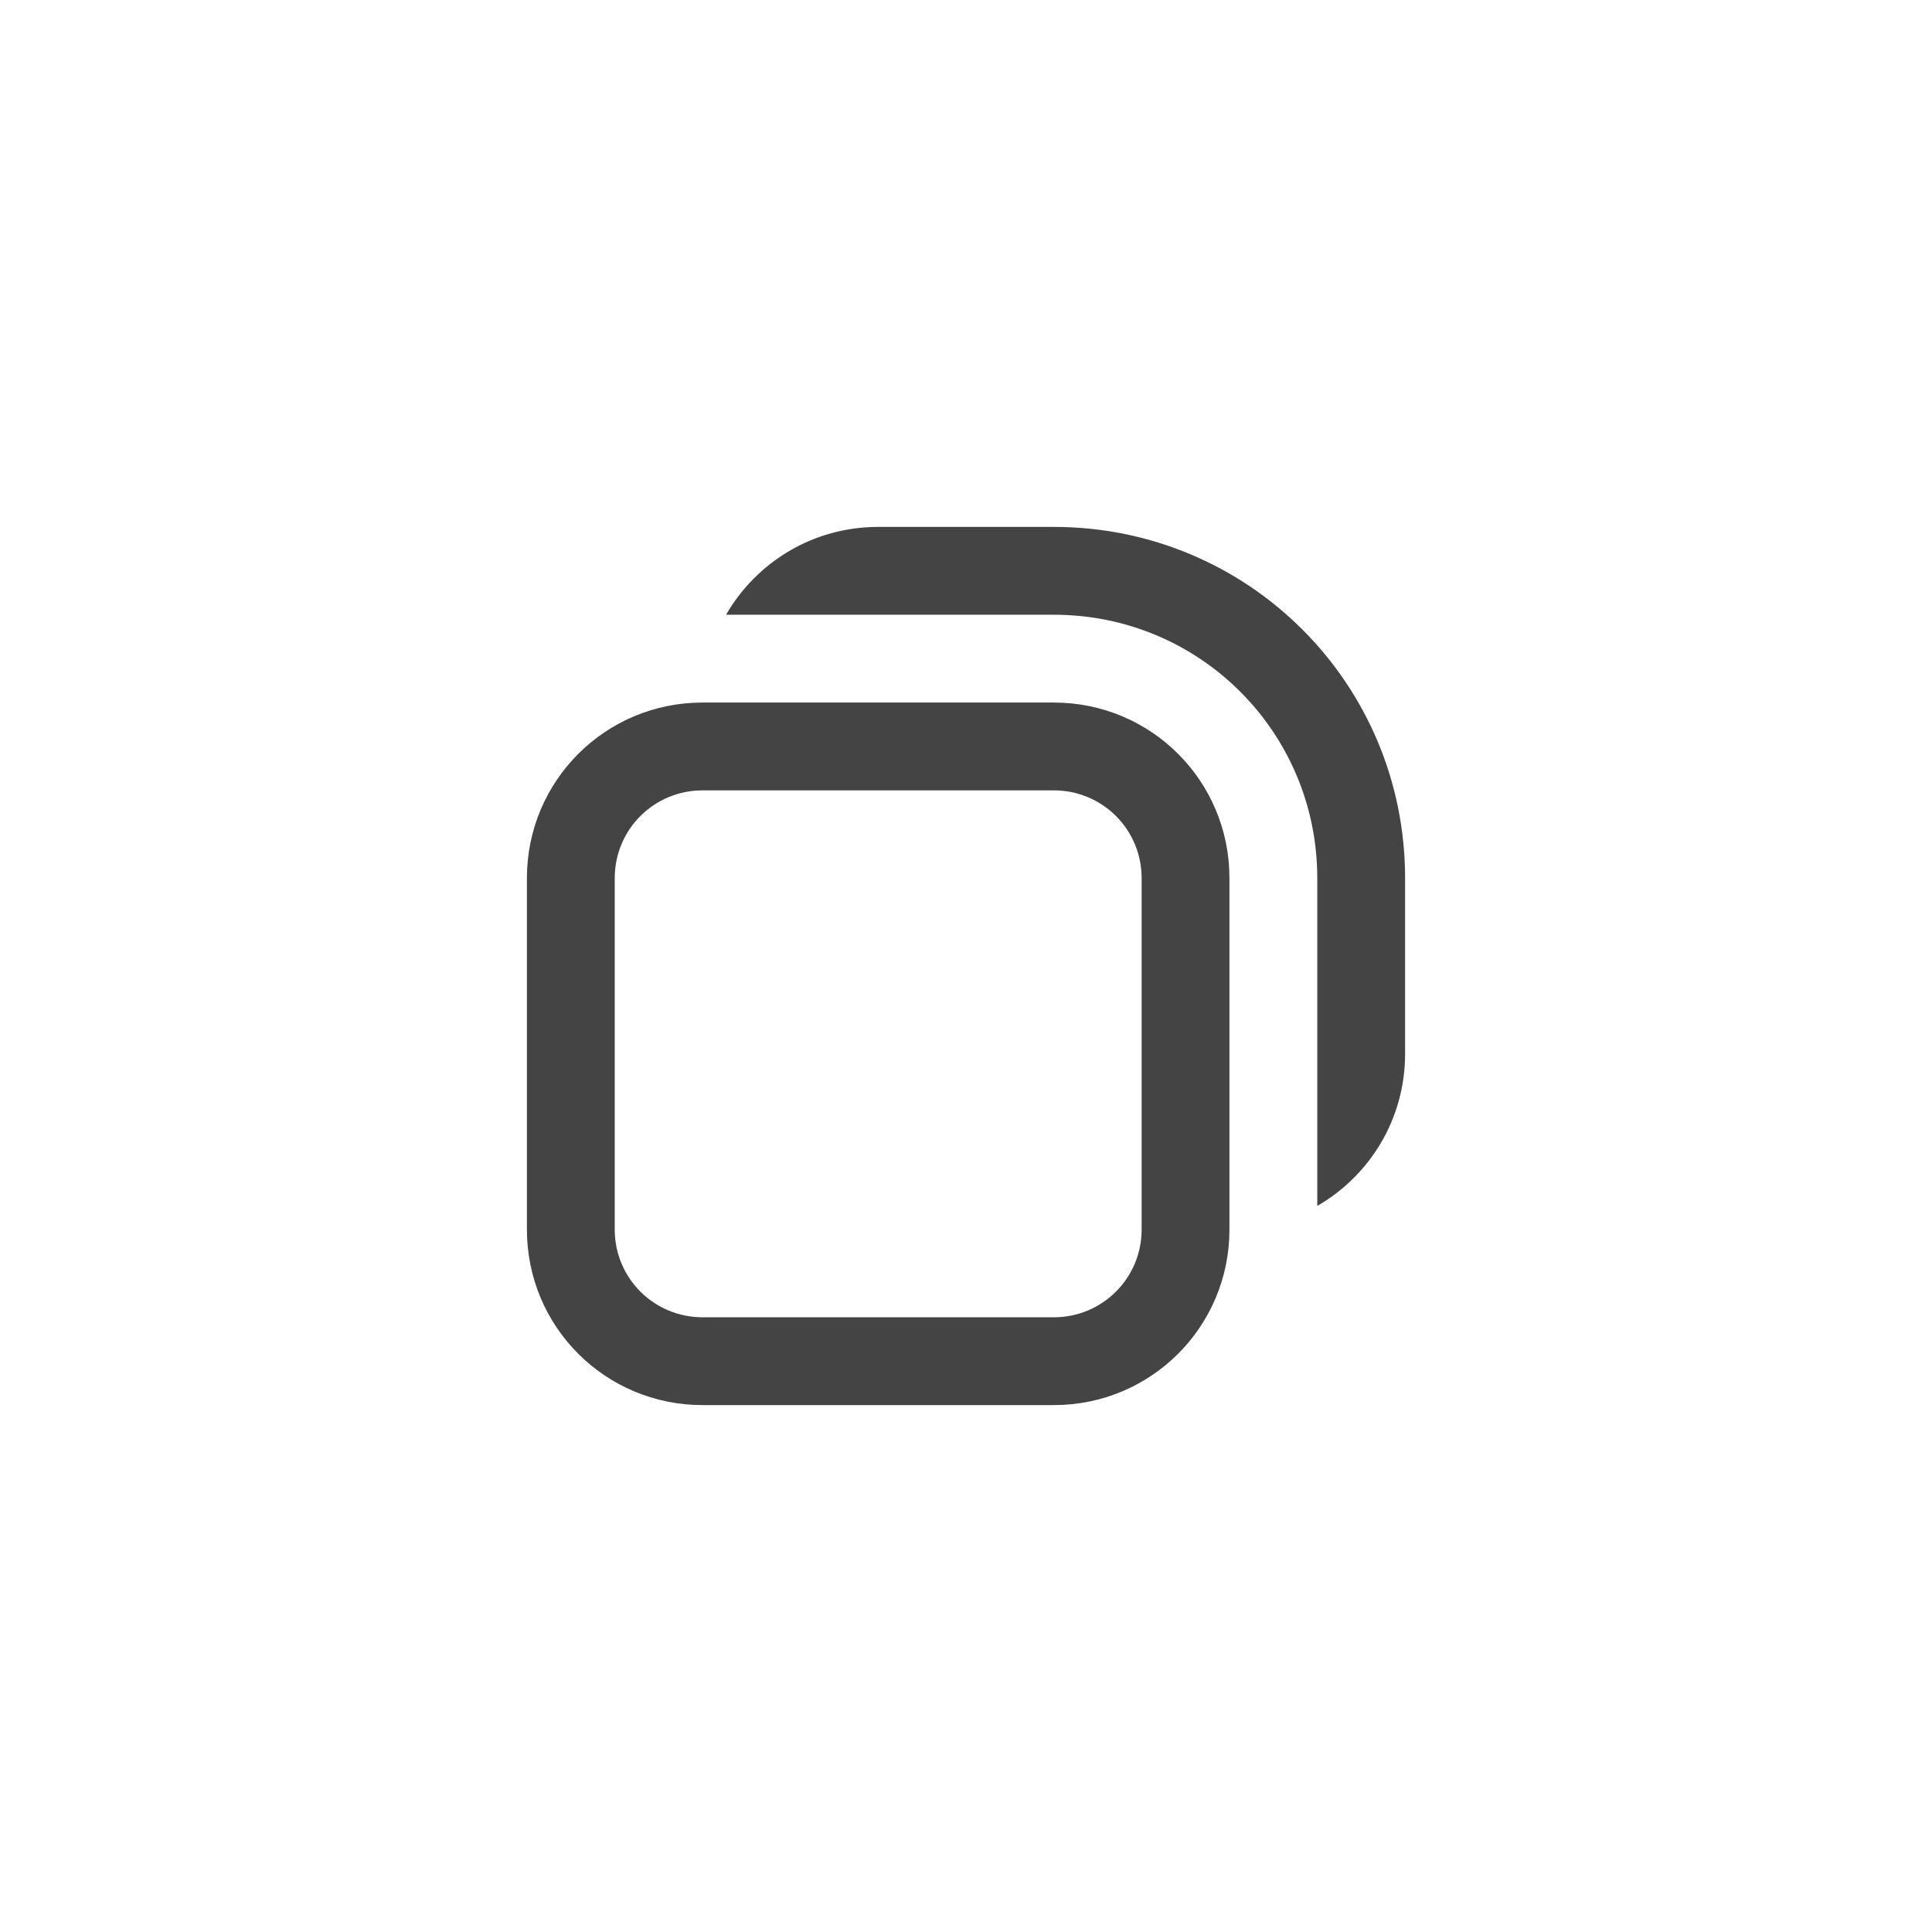
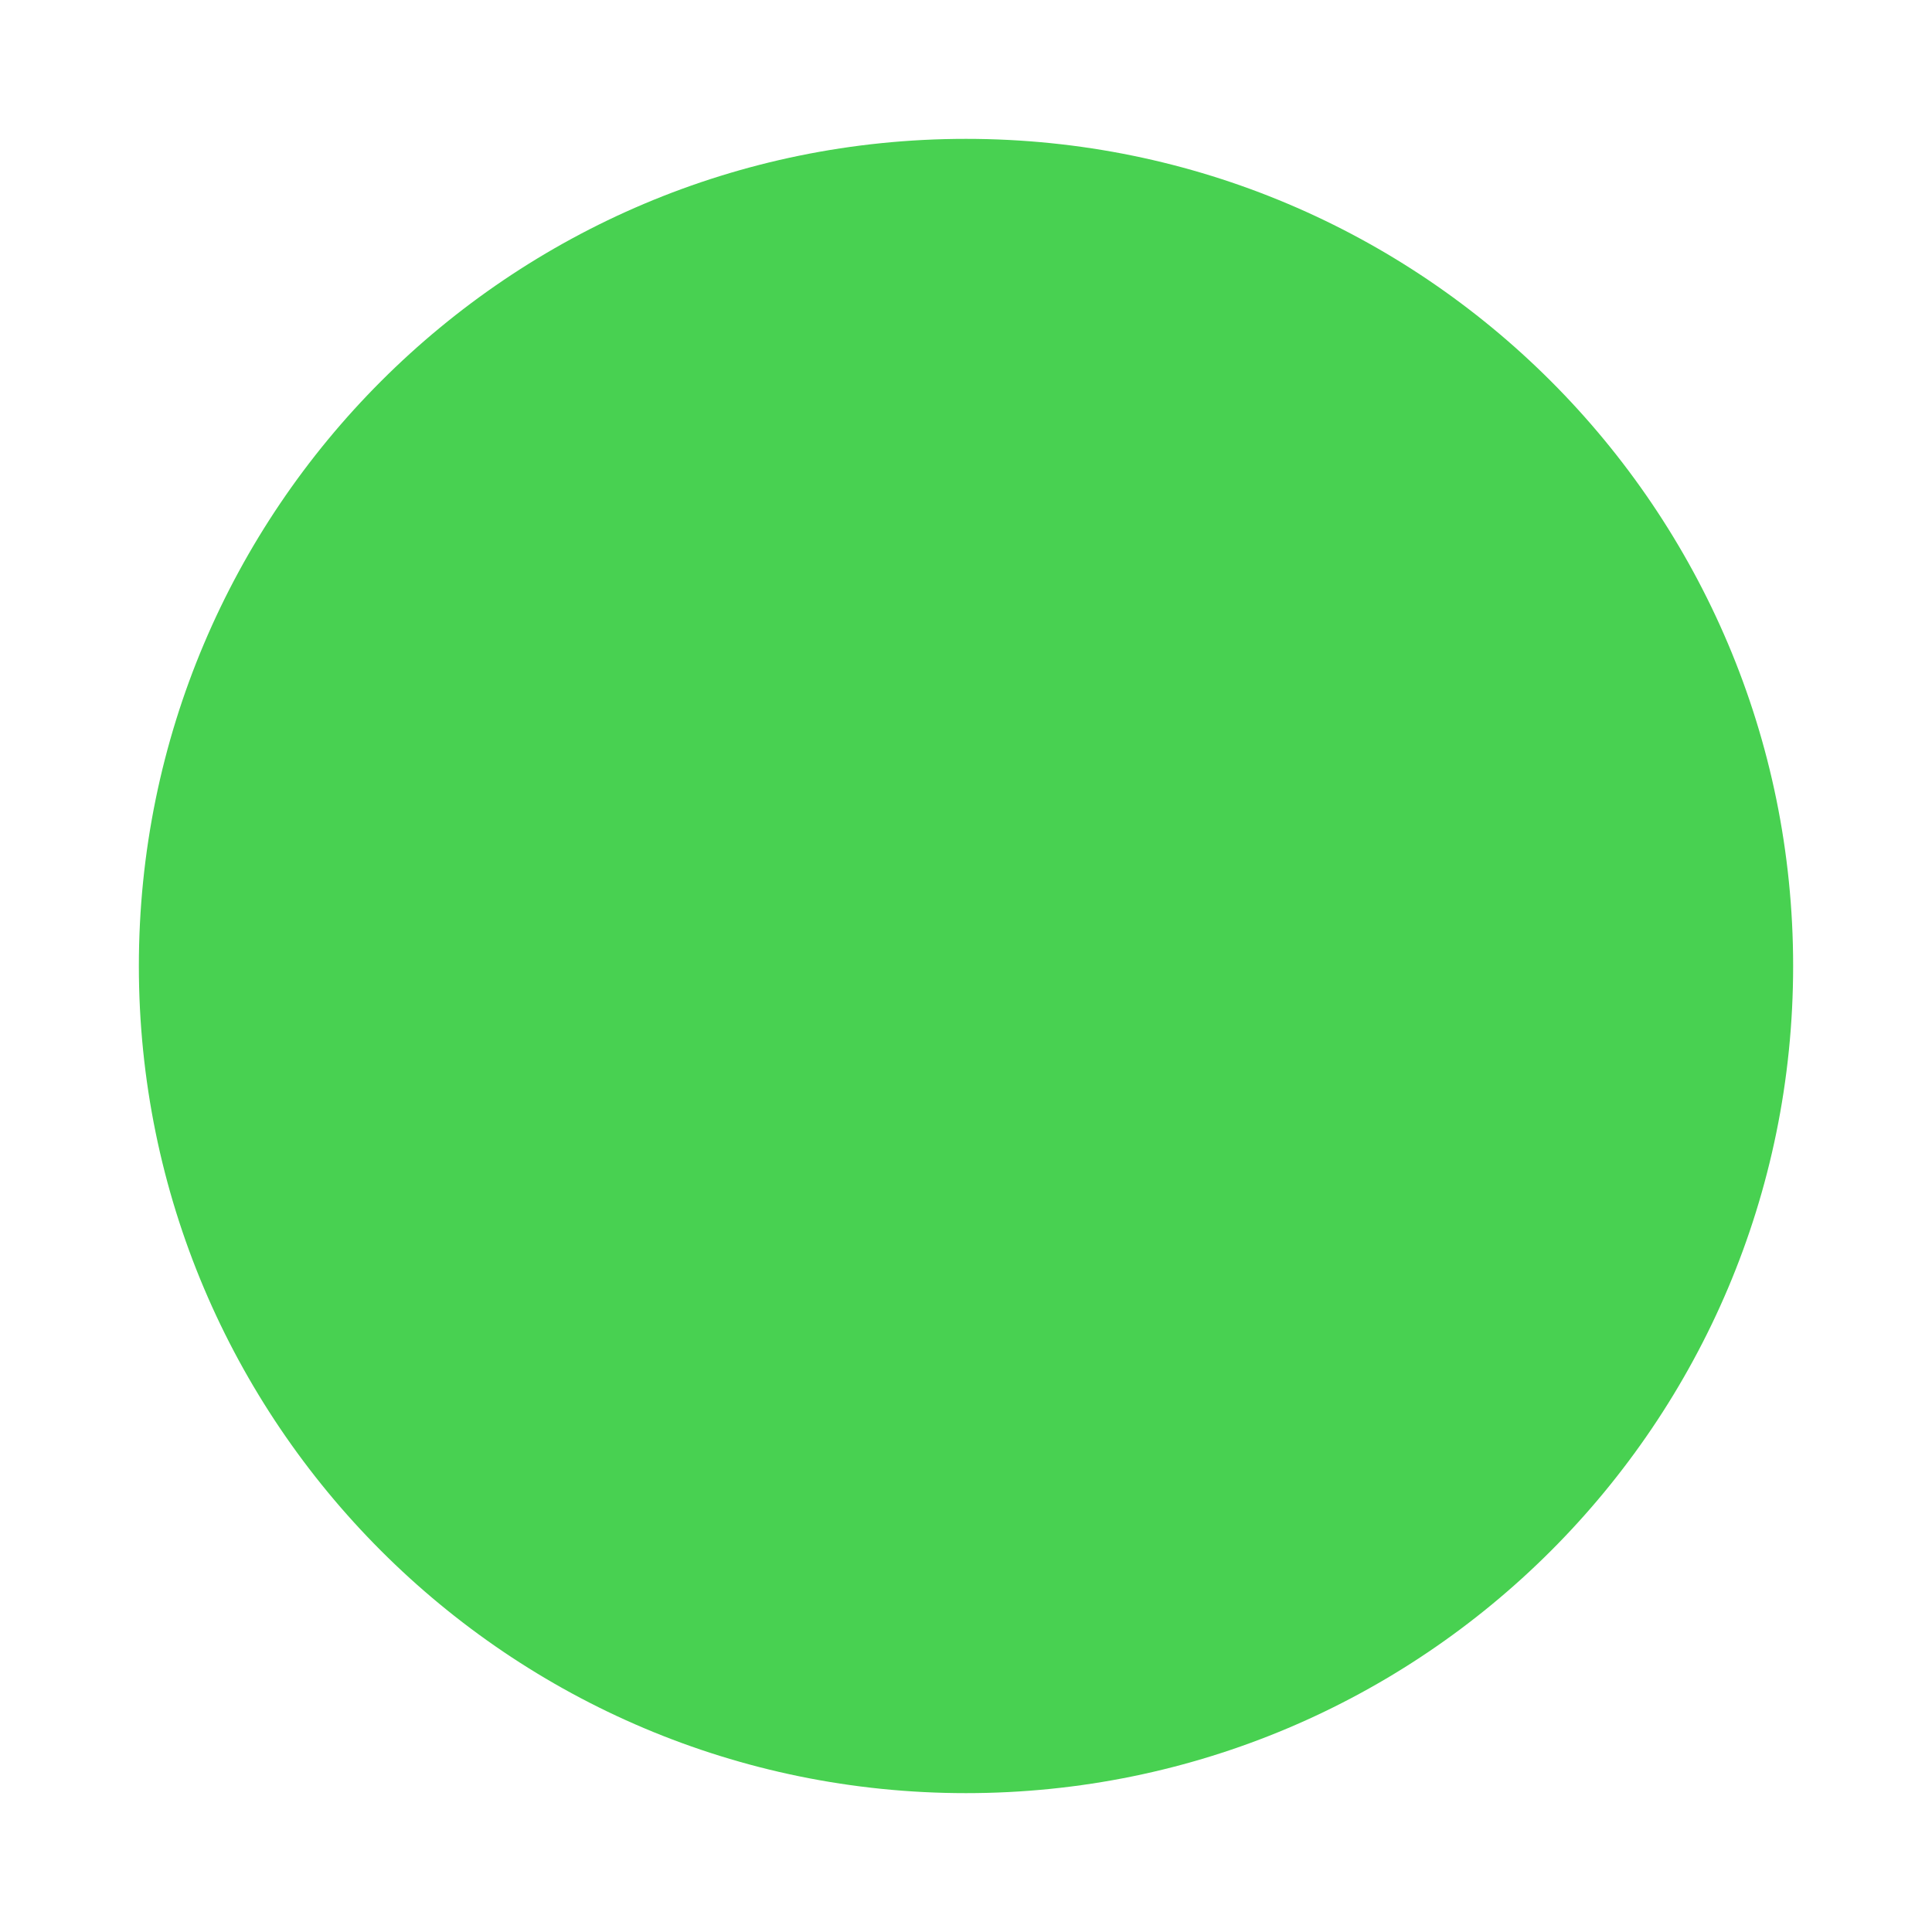
<svg xmlns="http://www.w3.org/2000/svg" viewBox="0 0 50 50" version="1.2" baseProfile="tiny">
  <defs>
</defs>
  <g fill="none" stroke="black" stroke-width="1" fill-rule="evenodd" stroke-linecap="square" stroke-linejoin="bevel">
-     <g fill="#000000" fill-opacity="1" stroke="none" transform="matrix(2.27273,0,0,2.27273,0,0)" font-family="Noto Sans" font-size="10" font-weight="400" font-style="normal" opacity="0.001">
-       <rect x="0" y="0" width="22" height="22" />
+     <g fill="#000000" fill-opacity="1" stroke="none" transform="matrix(3.125,0,0,3.125,0,50)" font-family="Noto Sans" font-size="10" font-weight="400" font-style="normal" opacity="0.003">
+       <rect x="0" y="-16" width="16" height="16" />
    </g>
-     <g fill="#444444" fill-opacity="1" stroke="none" transform="matrix(2.27273,0,0,2.27273,0,0)" font-family="Noto Sans" font-size="10" font-weight="400" font-style="normal">
-       <path vector-effect="none" fill-rule="nonzero" d="M10,6 C9.257,6 8.613,6.402 8.268,7 L12,7 C13.662,7 15,8.338 15,10 L15,13.732 C15.598,13.387 16,12.743 16,12 L16,10 C16,7.784 14.216,6 12,6 L10,6 M8,8 C6.892,8 6,8.892 6,10 L6,14 C6,15.108 6.892,16 8,16 L12,16 C13.108,16 14,15.108 14,14 L14,10 C14,8.892 13.108,8 12,8 L8,8 M8,9 L12,9 C12.554,9 13,9.446 13,10 L13,14 C13,14.554 12.554,15 12,15 L8,15 C7.446,15 7,14.554 7,14 L7,10 C7,9.446 7.446,9 8,9 " />
+     <g fill="#48d151" fill-opacity="1" stroke="none" transform="matrix(3.125,0,0,3.125,0,50)" font-family="Noto Sans" font-size="10" font-weight="400" font-style="normal">
+       <circle cx="8" cy="-8" r="6.85" />
    </g>
    <g fill="none" stroke="#000000" stroke-opacity="1" stroke-width="1" stroke-linecap="square" stroke-linejoin="bevel" transform="matrix(1,0,0,1,0,0)" font-family="Noto Sans" font-size="10" font-weight="400" font-style="normal">
</g>
  </g>
</svg>
